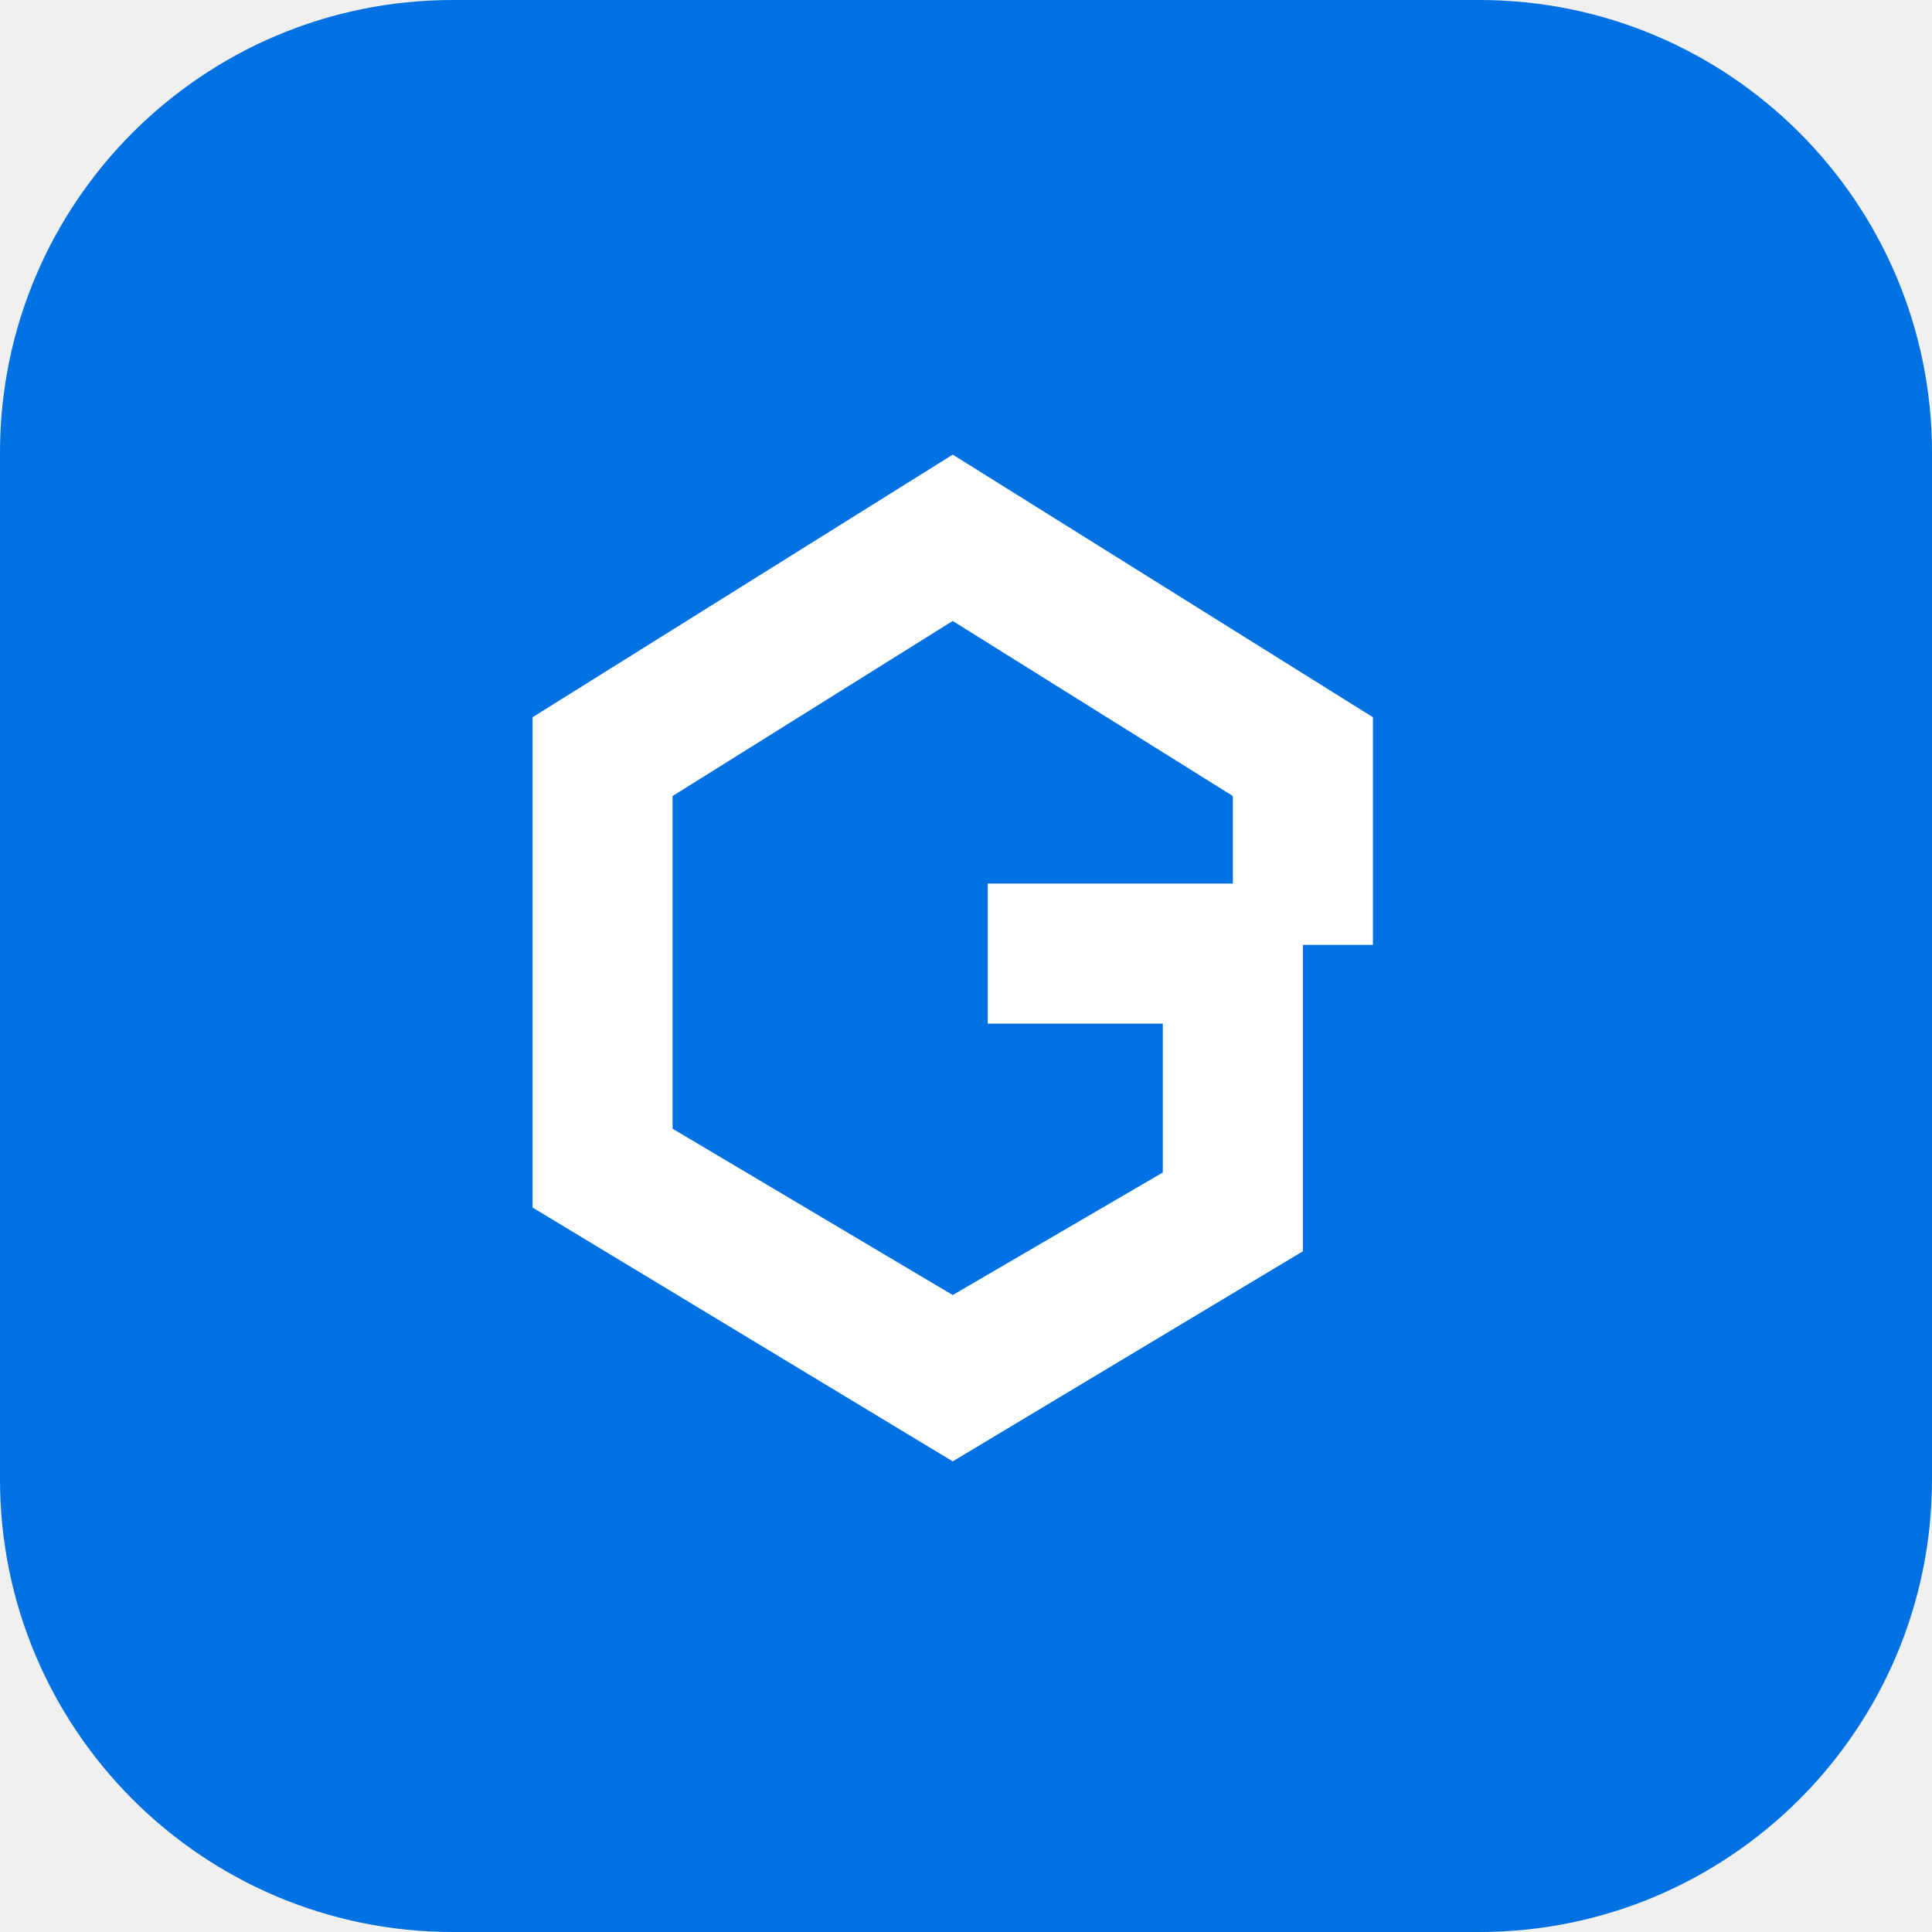
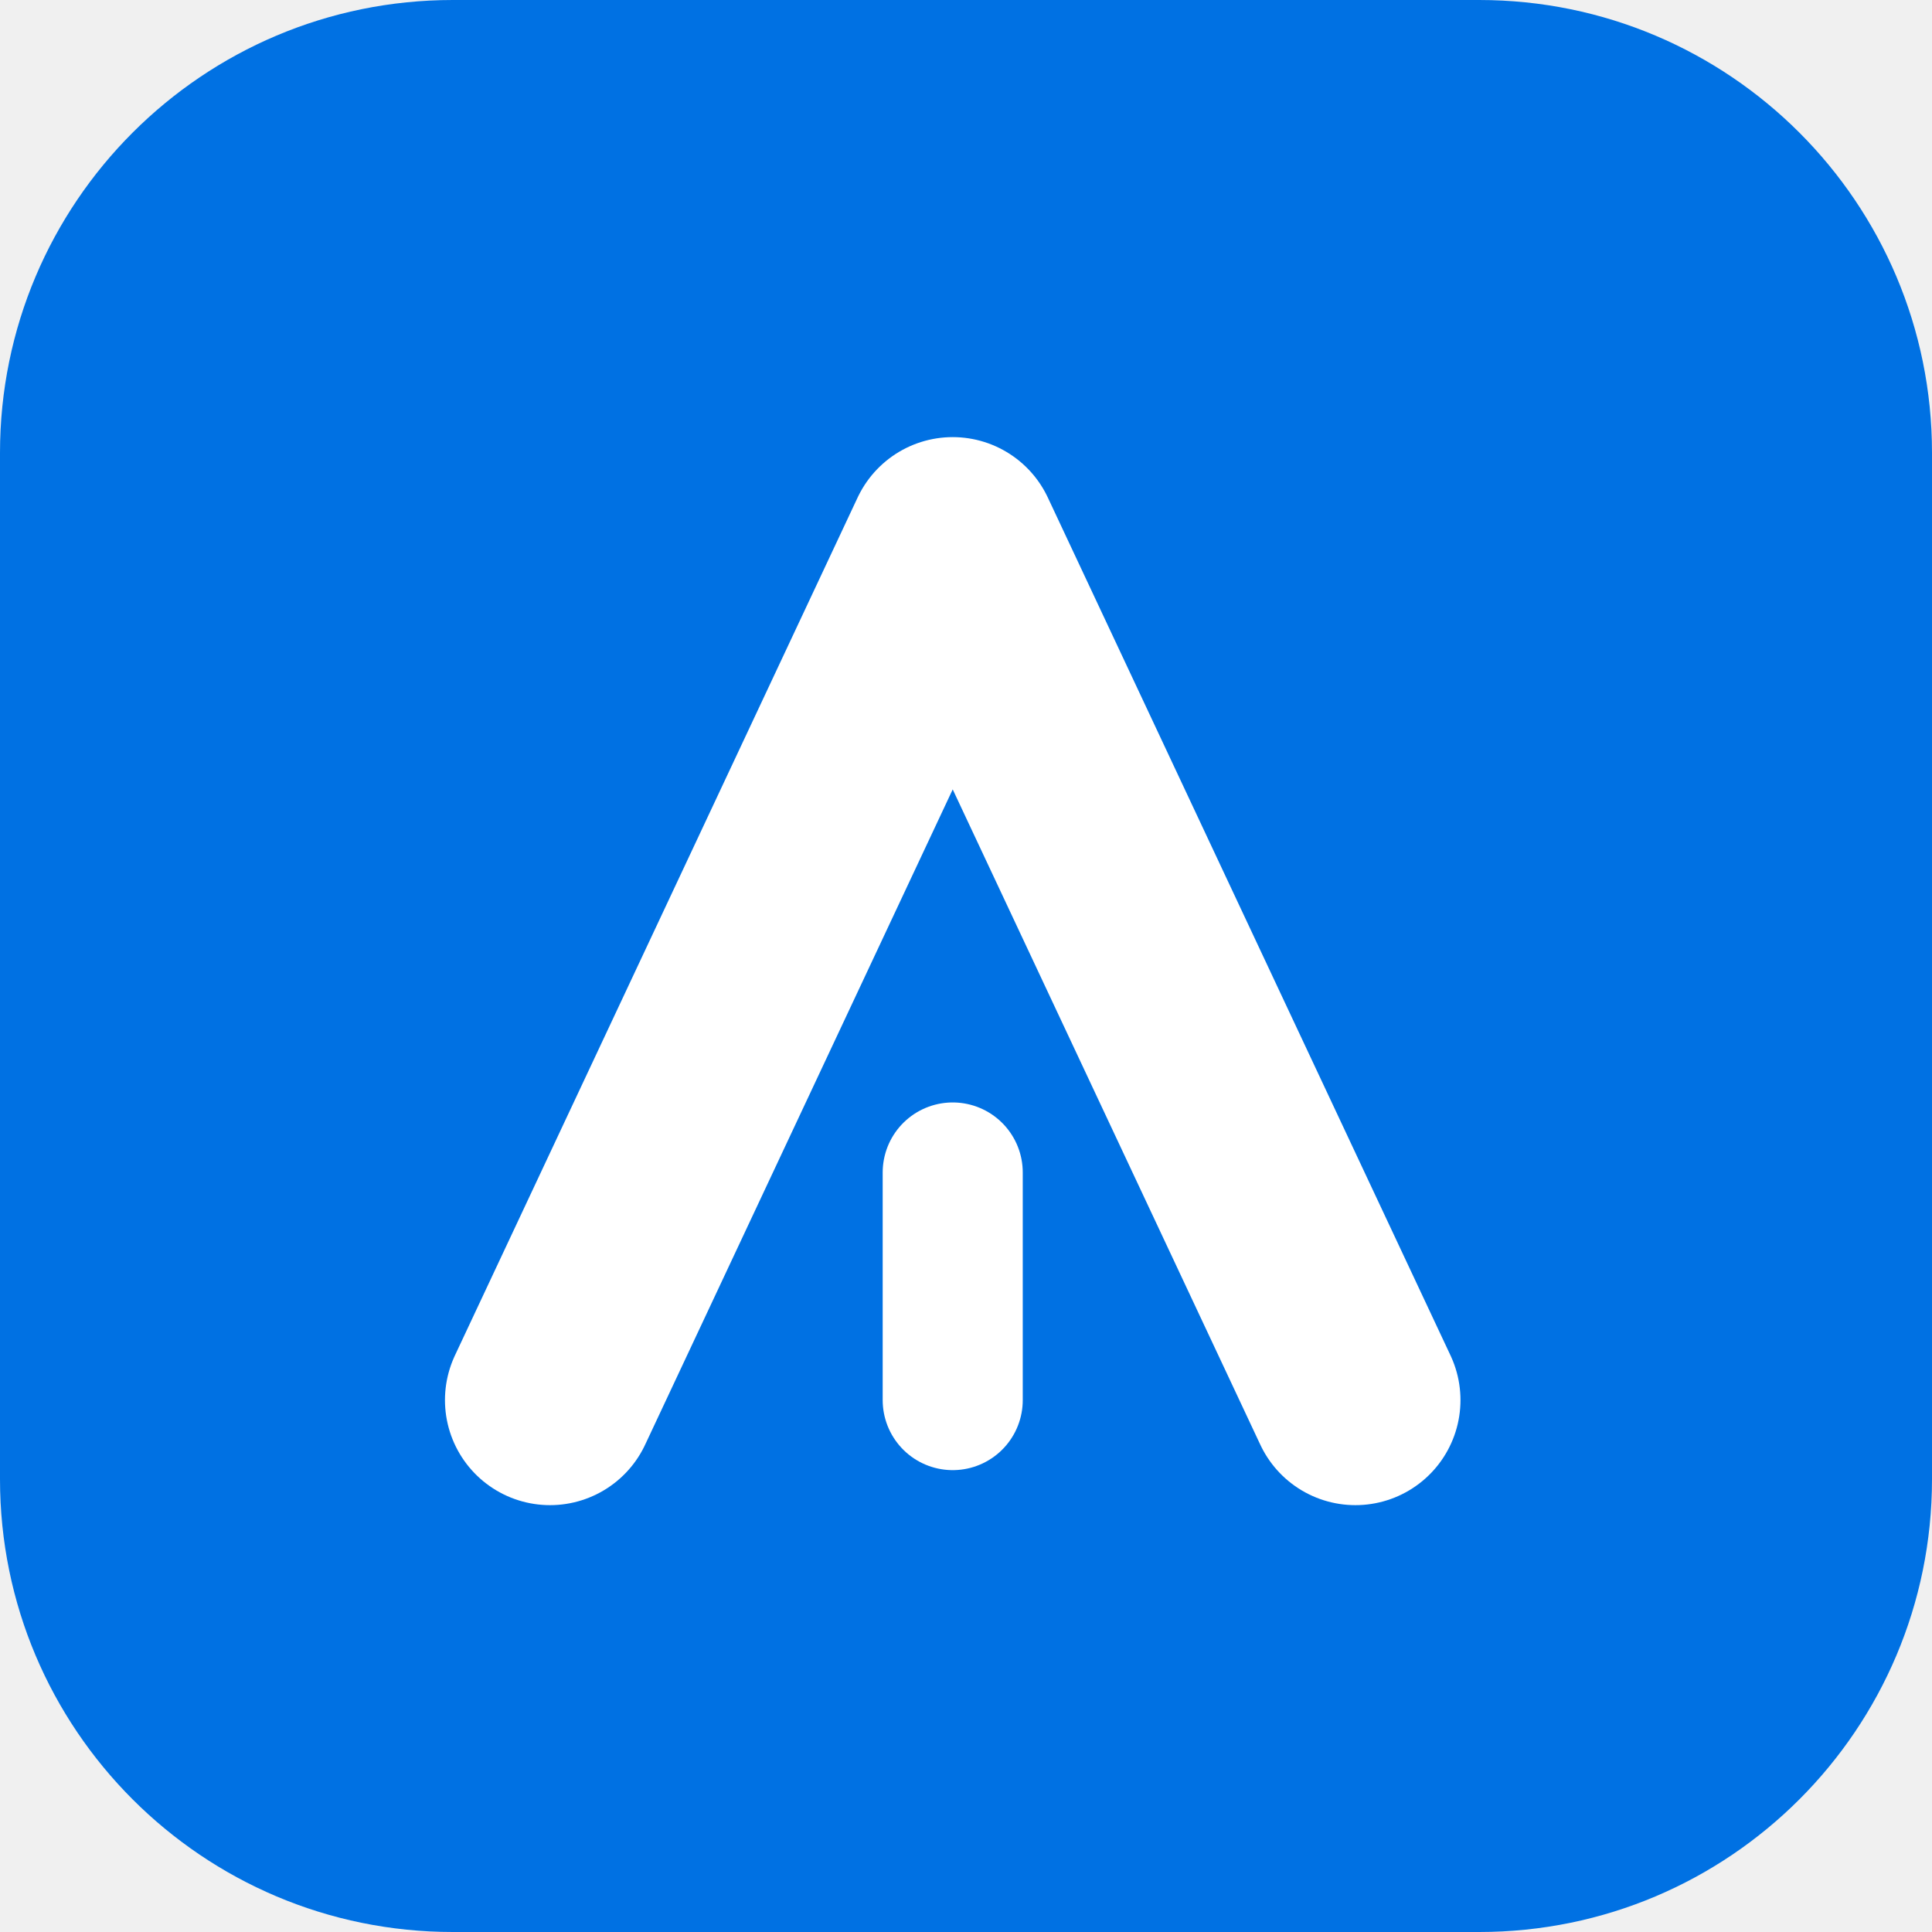
<svg xmlns="http://www.w3.org/2000/svg" viewBox="0 0 64 64" width="64" height="64">
  <rect width="64" height="64" rx="15" fill="#0071e3" />
-   <g transform="translate(13 11) scale(0.29)" fill="#ffffff">
-     <path d="M16 44 64 14 112 44 112 70 96 70 96 53 64 33 32 53 32 91 64 110 88 96 88 79 68 79 68 63 104 63 104 105 64 129 16 100Z" />
+   <g transform="translate(13 11) scale(0.29)" fill="none" stroke="#ffffff" stroke-linecap="round" stroke-linejoin="round">
+     <path d="M18 122 64 24l46 98" stroke-width="24" />
+     <path d="M64 122V96" stroke-width="16" />
  </g>
</svg>
